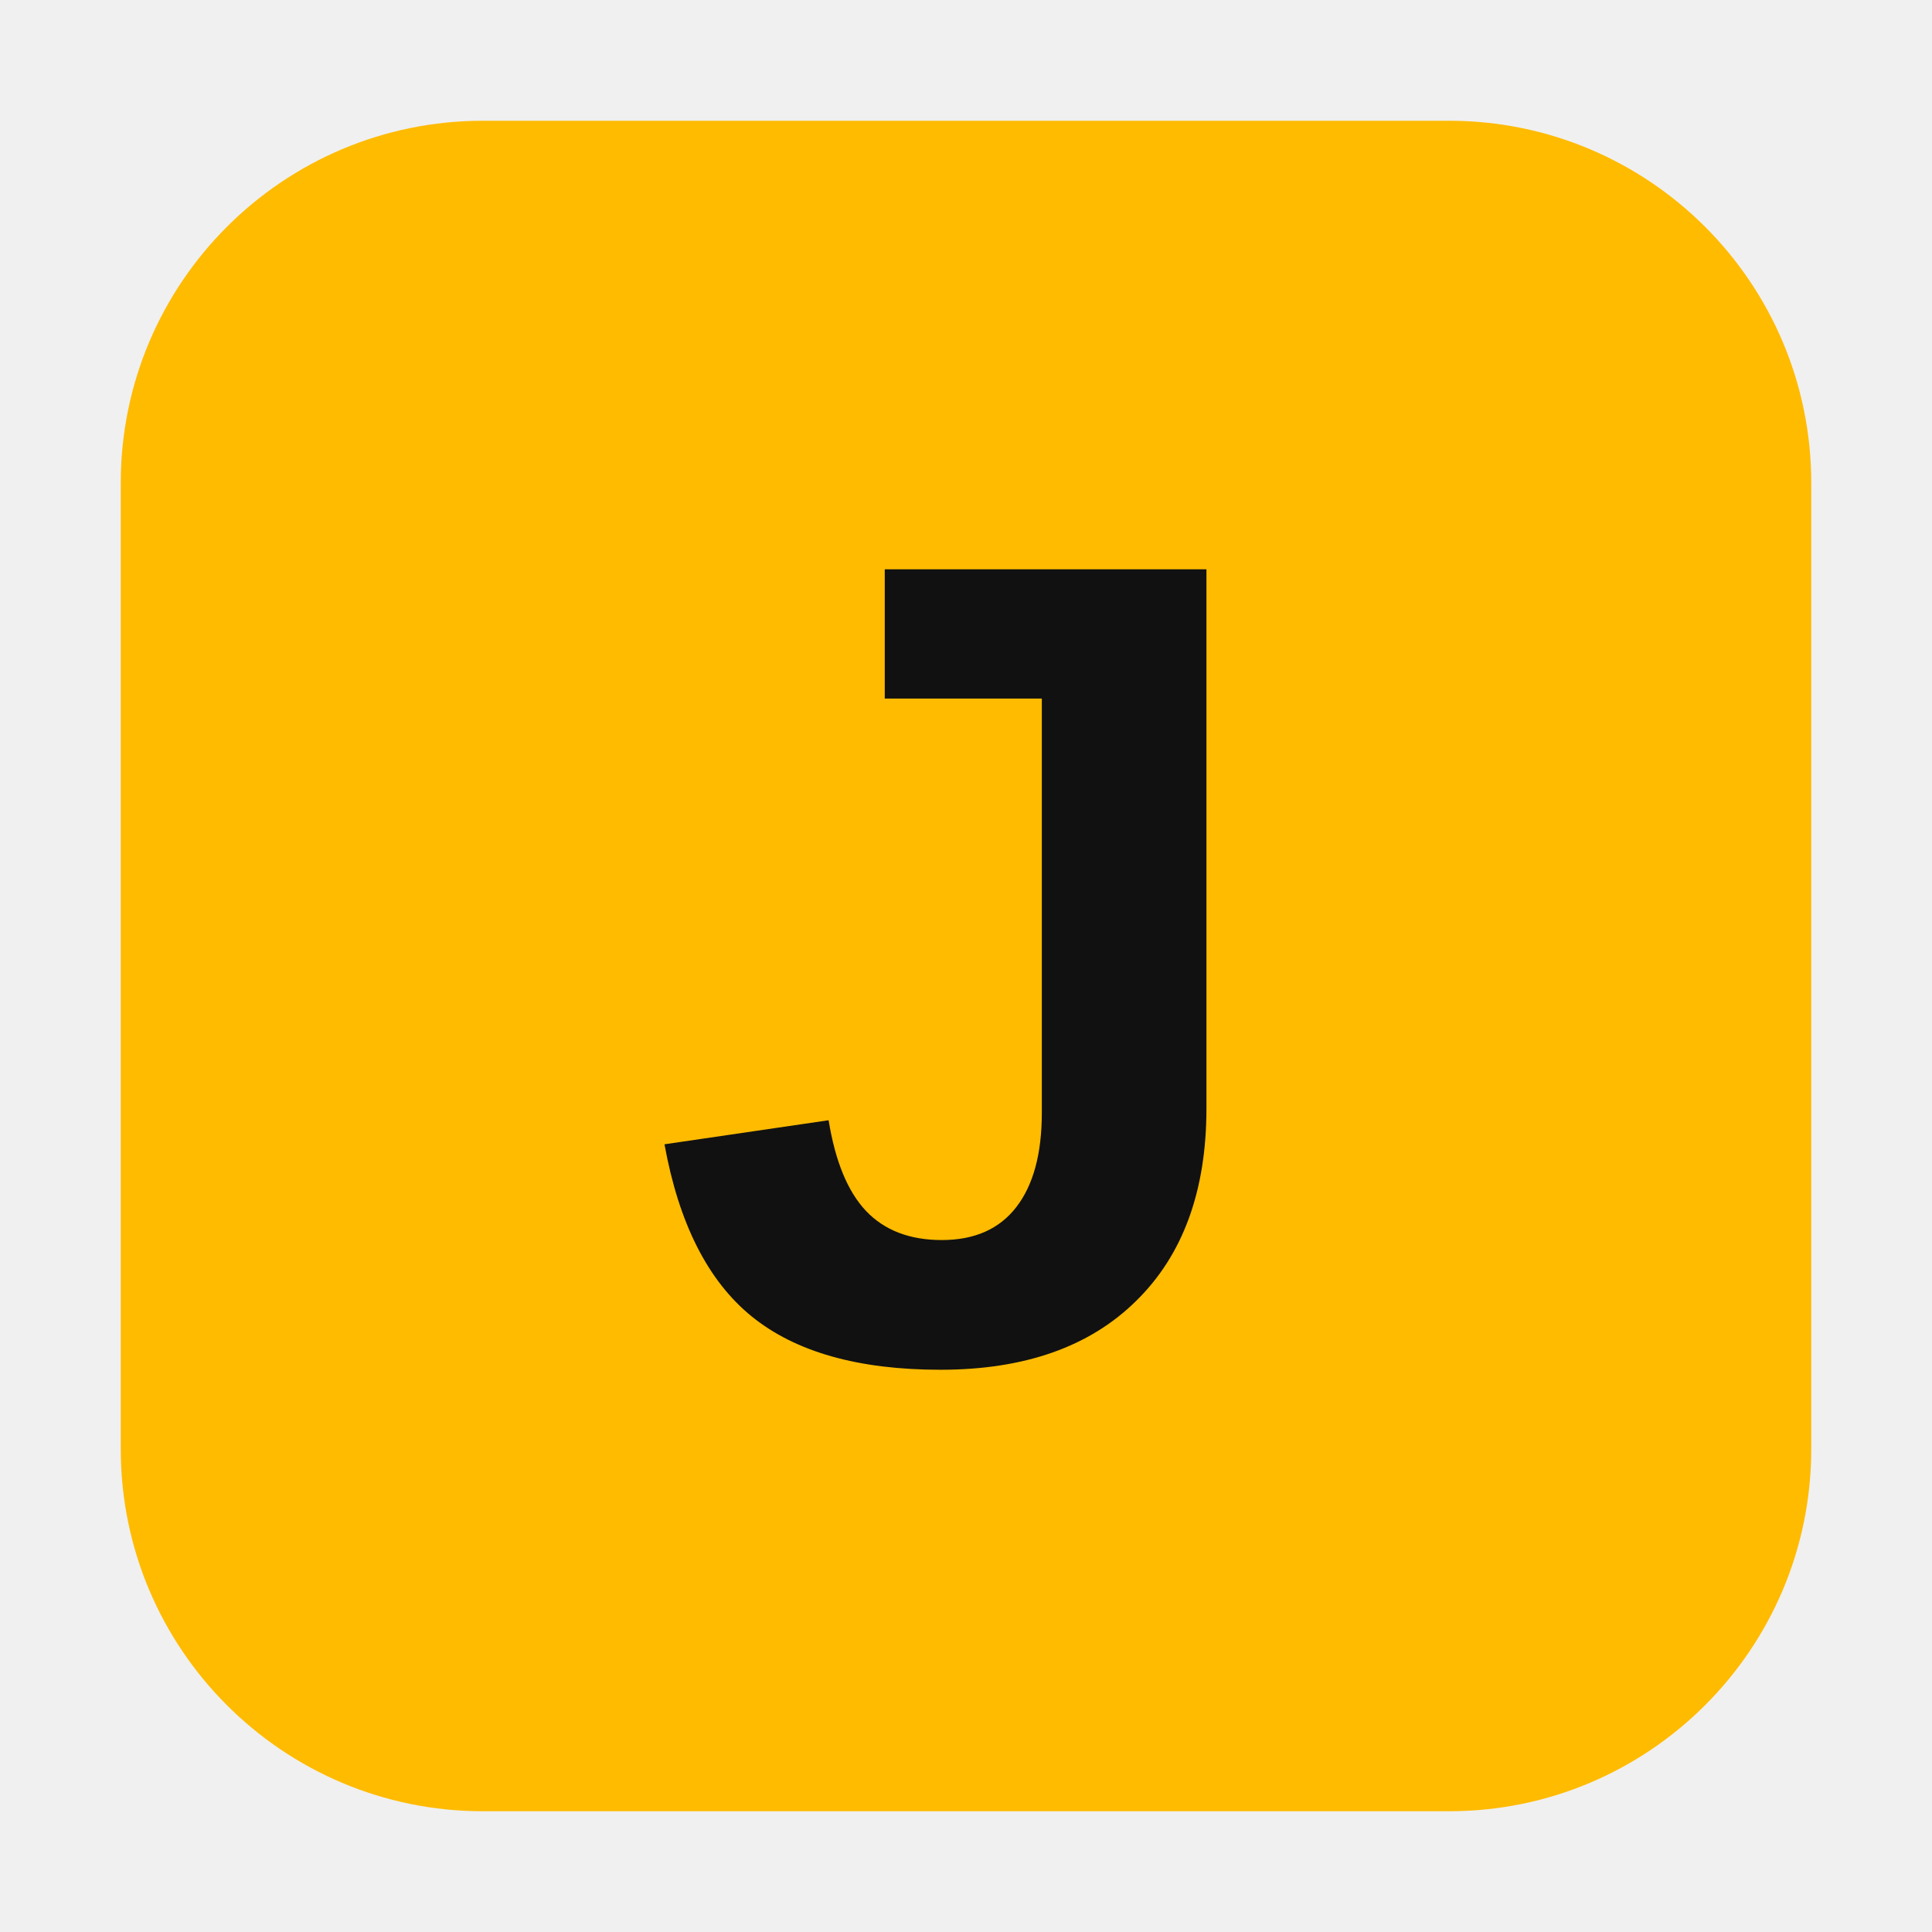
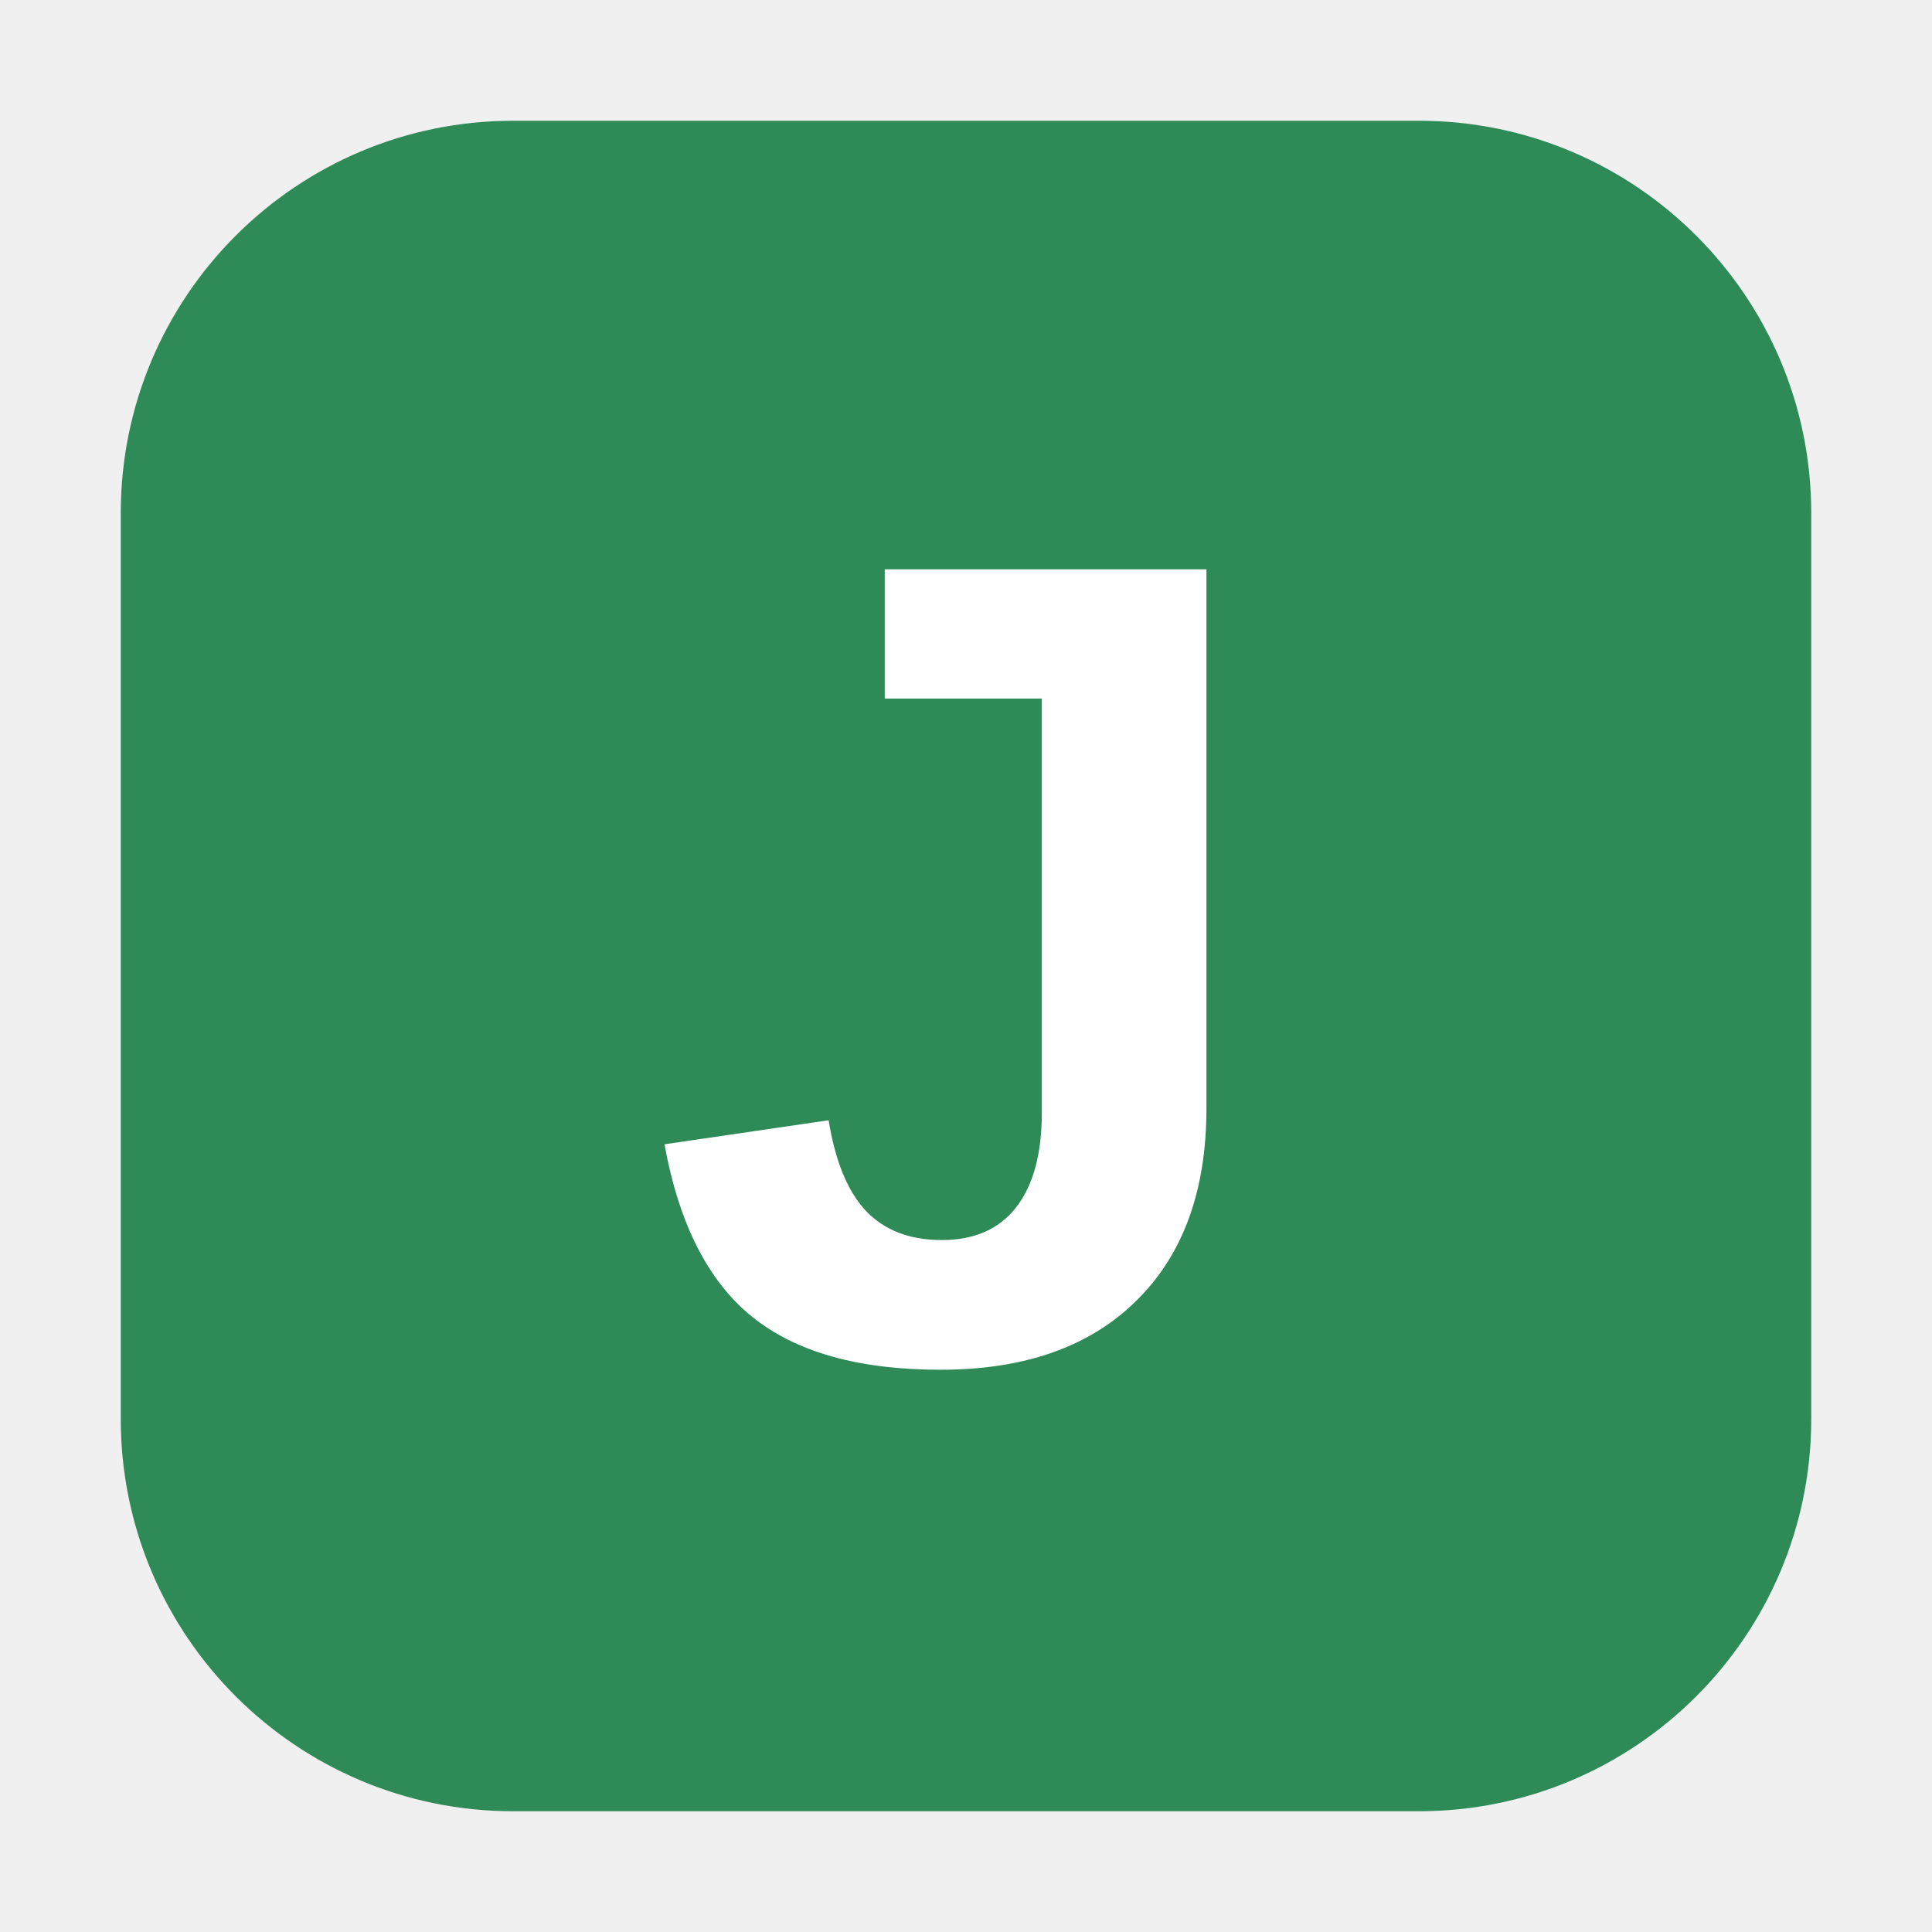
<svg xmlns="http://www.w3.org/2000/svg" viewBox="0 0 64 64">
-   <rect x="4" y="4" width="56" height="56" rx="12" fill="#ffbb00" />
-   <text x="32" y="45" font-family="Arial, Helvetica, sans-serif" font-size="38" font-weight="800" text-anchor="middle" fill="#111">J</text>
+   <rect x="4" y="4" width="56" height="56" rx="13" fill="#2E8B57" />
+   <text x="32" y="45" font-family="Arial, Helvetica, sans-serif" font-size="38" font-weight="800" text-anchor="middle" fill="#ffffff">J</text>
</svg>
